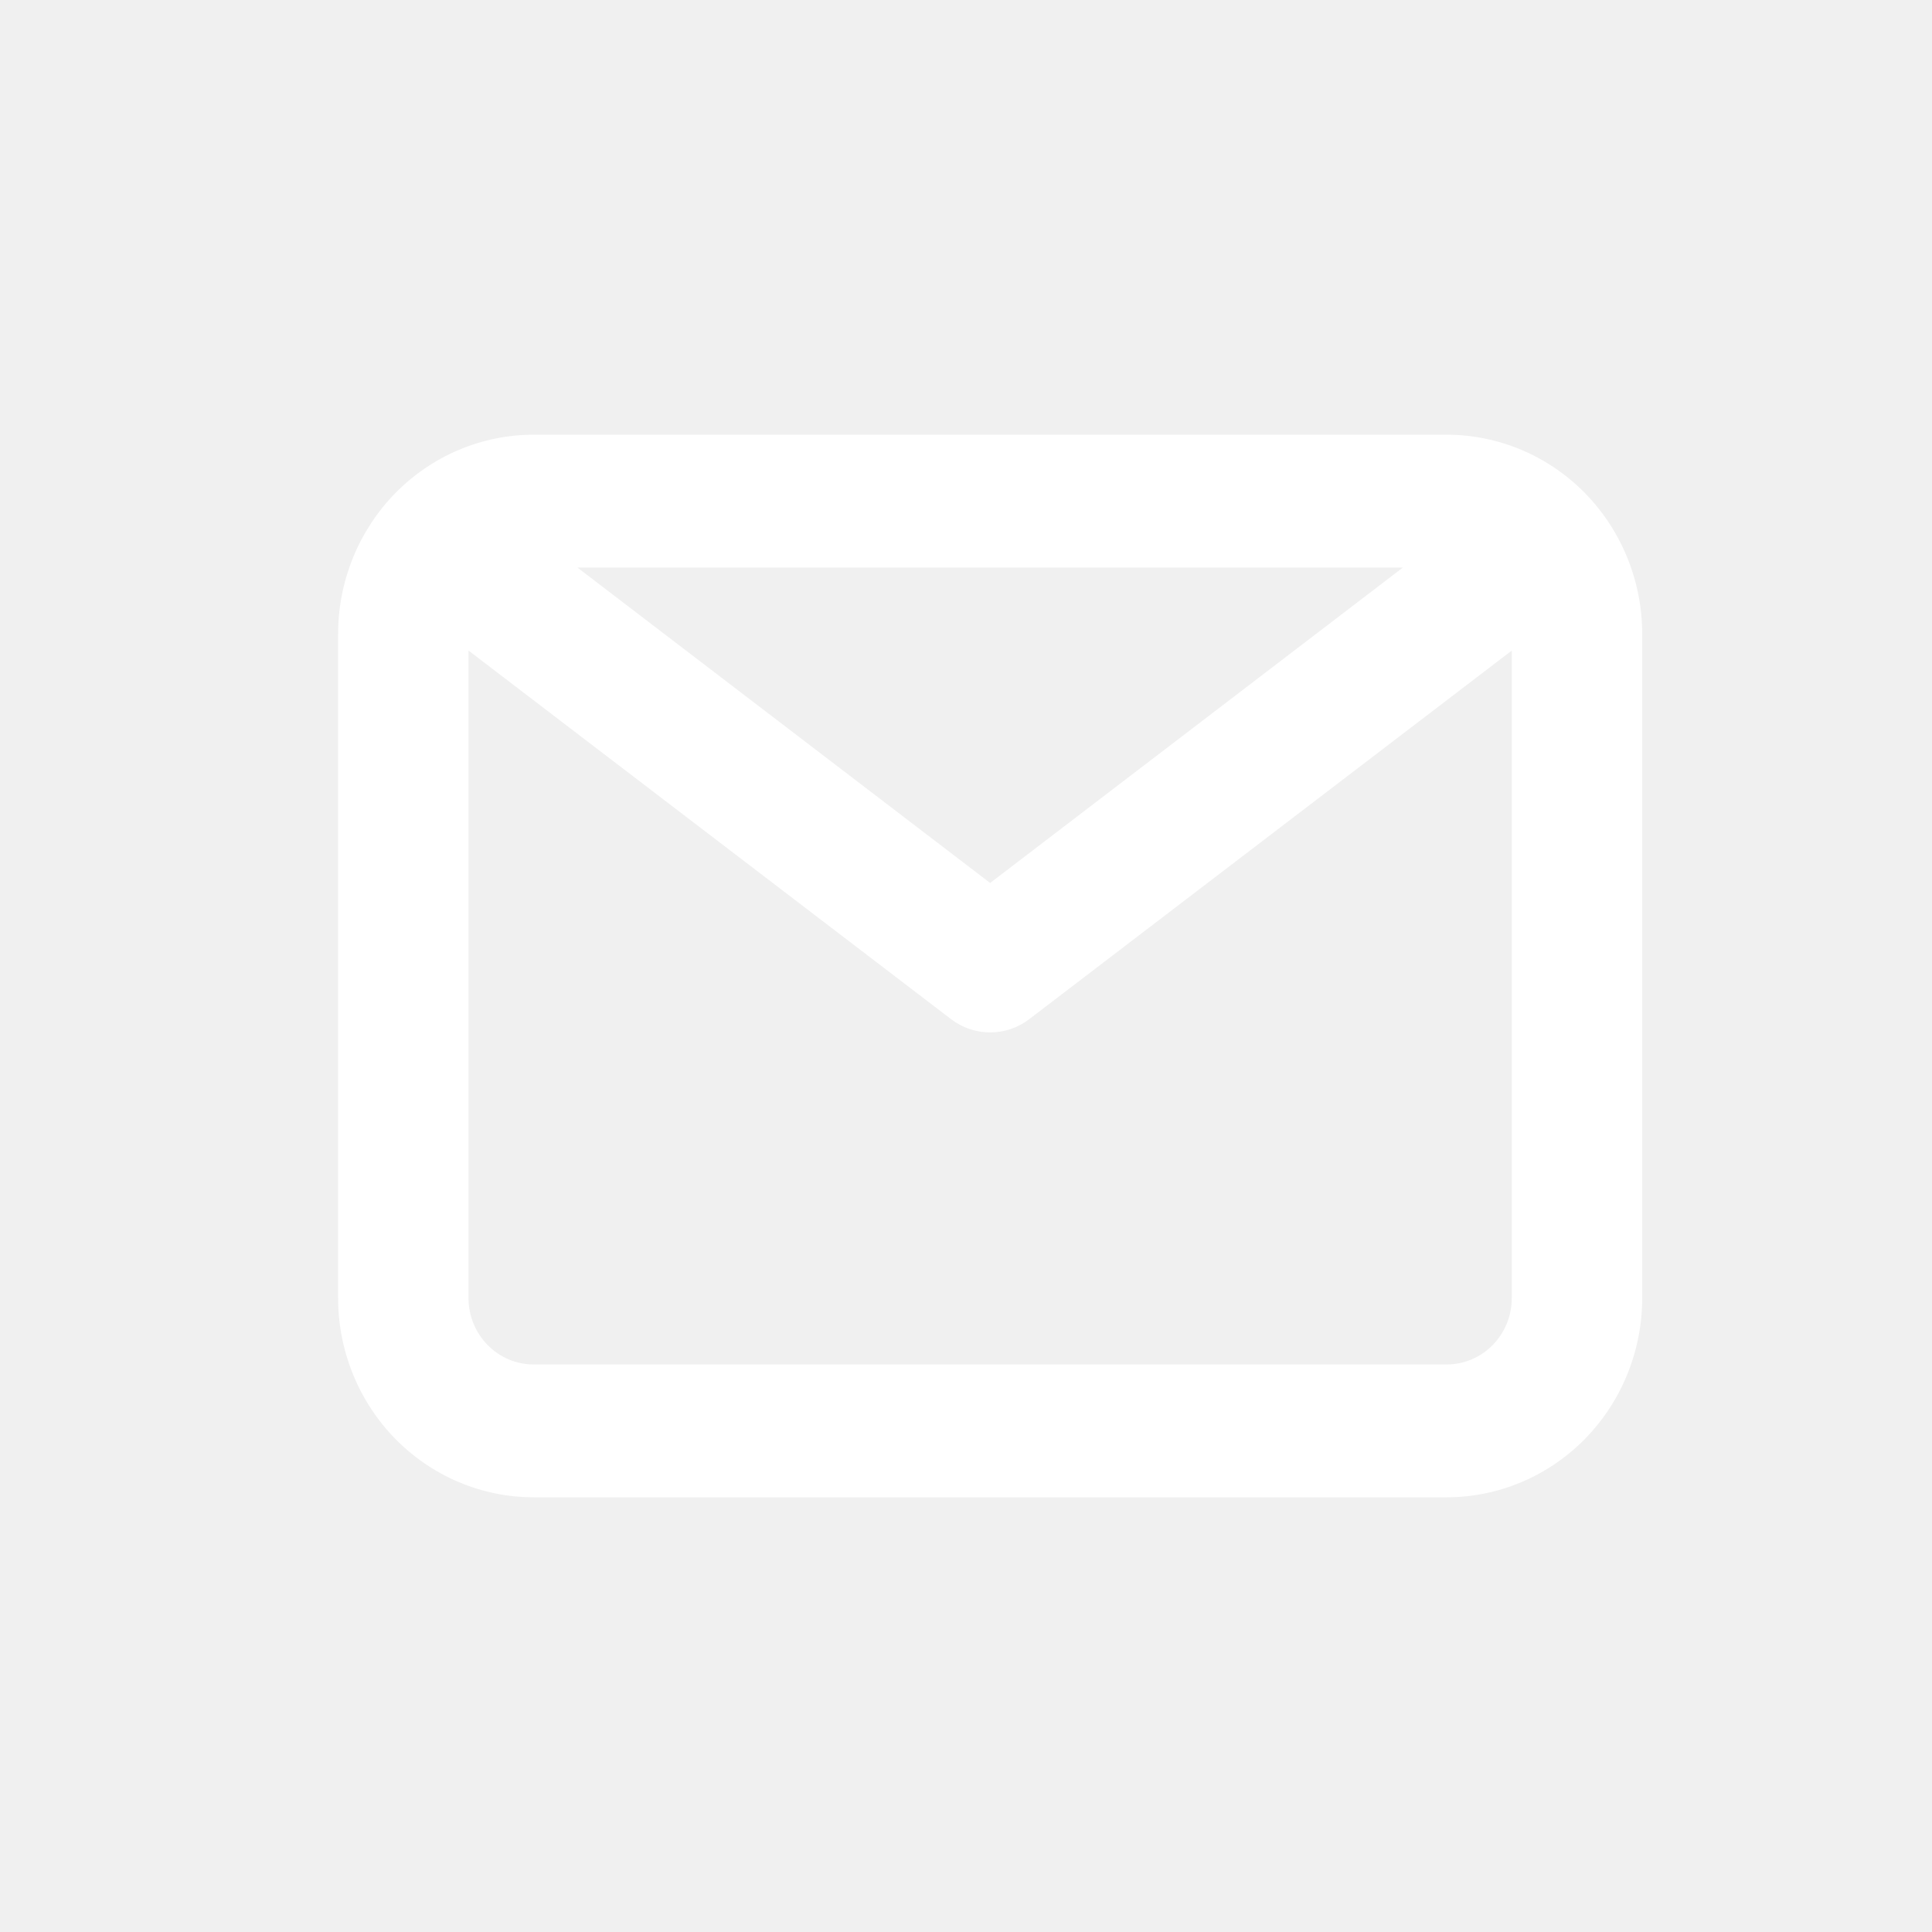
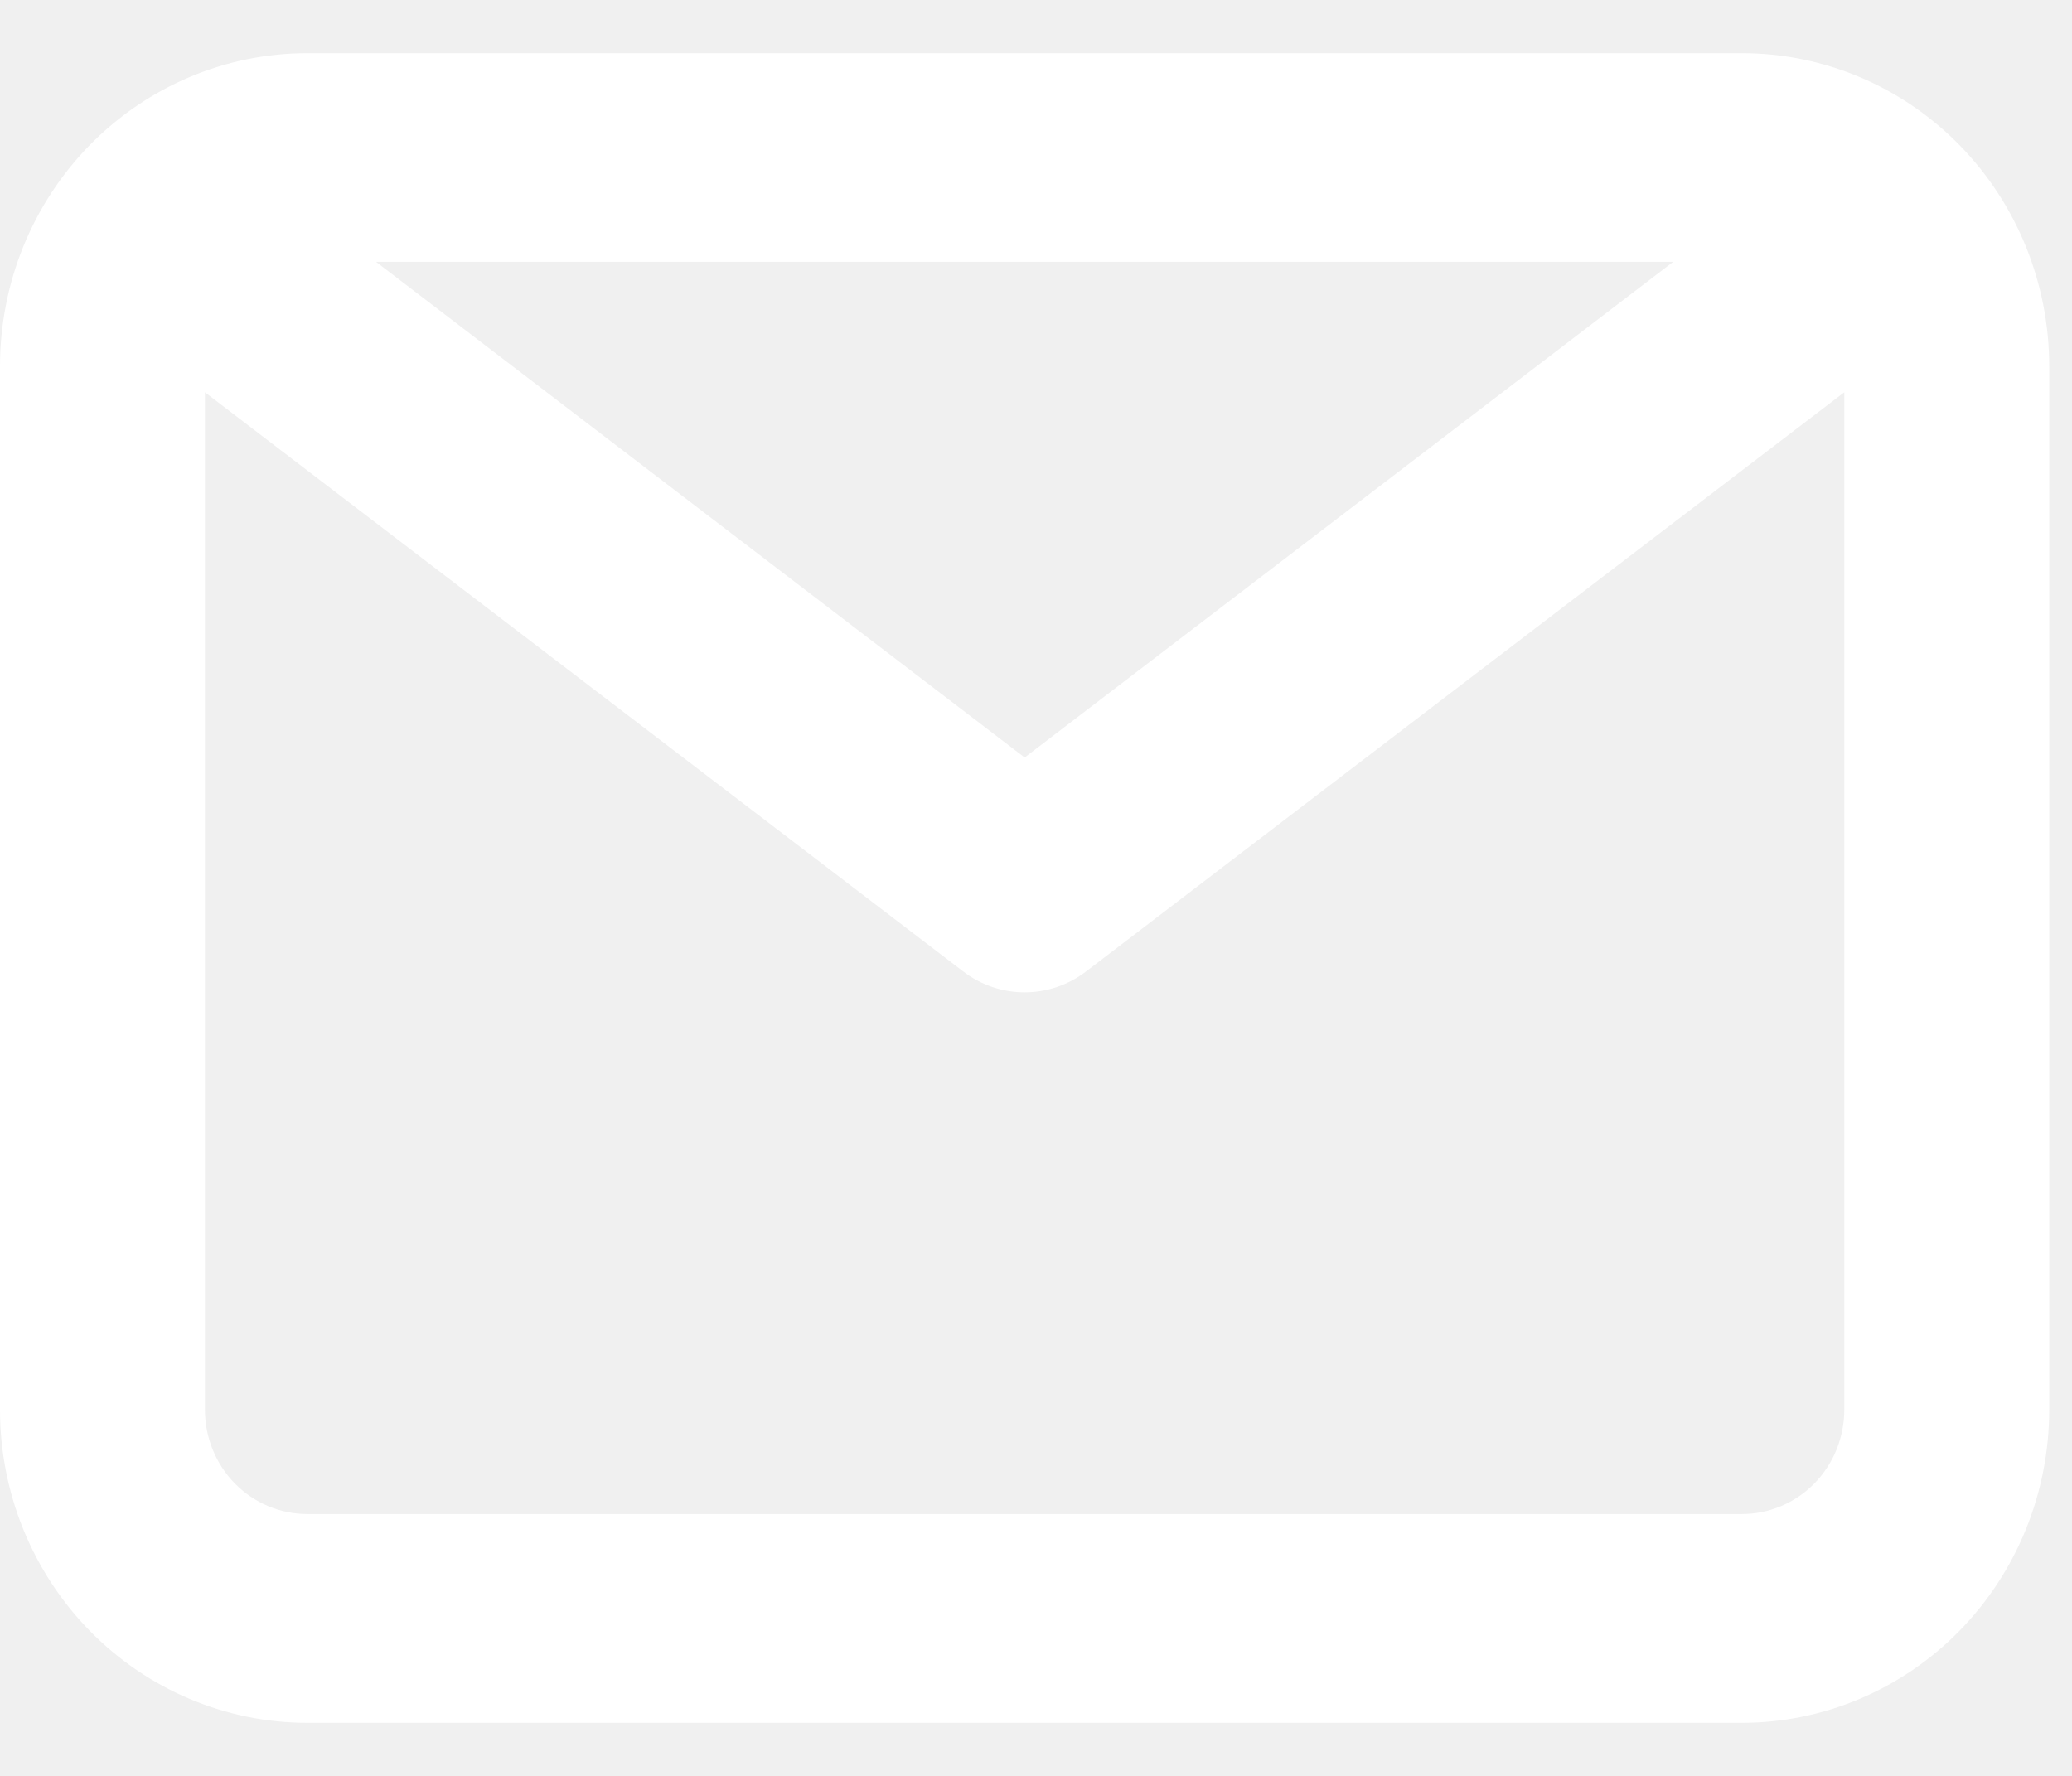
- <svg xmlns="http://www.w3.org/2000/svg" width="40" height="40" viewBox="0 0 40 40" fill="none">
-   <path d="M29.95 9H11.05C9.976 9 8.946 9.435 8.186 10.208C7.427 10.982 7 12.031 7 13.125V26.875C7 27.969 7.427 29.018 8.186 29.792C8.946 30.565 9.976 31 11.05 31H29.95C31.024 31 32.054 30.565 32.814 29.792C33.573 29.018 34 27.969 34 26.875V13.125C34 12.031 33.573 10.982 32.814 10.208C32.054 9.435 31.024 9 29.95 9ZM29.046 11.75L20.5 18.281L11.954 11.75H29.046ZM29.95 28.25H11.05C10.692 28.25 10.349 28.105 10.095 27.847C9.842 27.589 9.7 27.24 9.7 26.875V13.469L19.69 21.1C19.924 21.279 20.208 21.375 20.5 21.375C20.792 21.375 21.076 21.279 21.31 21.1L31.3 13.469V26.875C31.3 27.24 31.158 27.589 30.905 27.847C30.651 28.105 30.308 28.25 29.95 28.25Z" fill="white" />
+ <svg xmlns="http://www.w3.org/2000/svg" width="21" height="18" viewBox="0 0 21 18" fill="none">
+   <path d="M17.654 0.539H3.115C2.289 0.539 1.497 0.873 0.912 1.468C0.328 2.063 0 2.87 0 3.712V14.289C0 15.13 0.328 15.937 0.912 16.532C1.497 17.127 2.289 17.462 3.115 17.462H17.654C18.48 17.462 19.273 17.127 19.857 16.532C20.441 15.937 20.769 15.13 20.769 14.289V3.712C20.769 2.87 20.441 2.063 19.857 1.468C19.273 0.873 18.48 0.539 17.654 0.539V0.539ZM16.958 2.654L10.385 7.678L3.811 2.654H16.958ZM17.654 15.346H3.115C2.84 15.346 2.576 15.235 2.381 15.037C2.186 14.838 2.077 14.569 2.077 14.289V3.976L9.762 9.846C9.941 9.984 10.16 10.058 10.385 10.058C10.609 10.058 10.828 9.984 11.008 9.846L18.692 3.976V14.289C18.692 14.569 18.583 14.838 18.388 15.037C18.193 15.235 17.929 15.346 17.654 15.346Z" fill="white" />
</svg>
